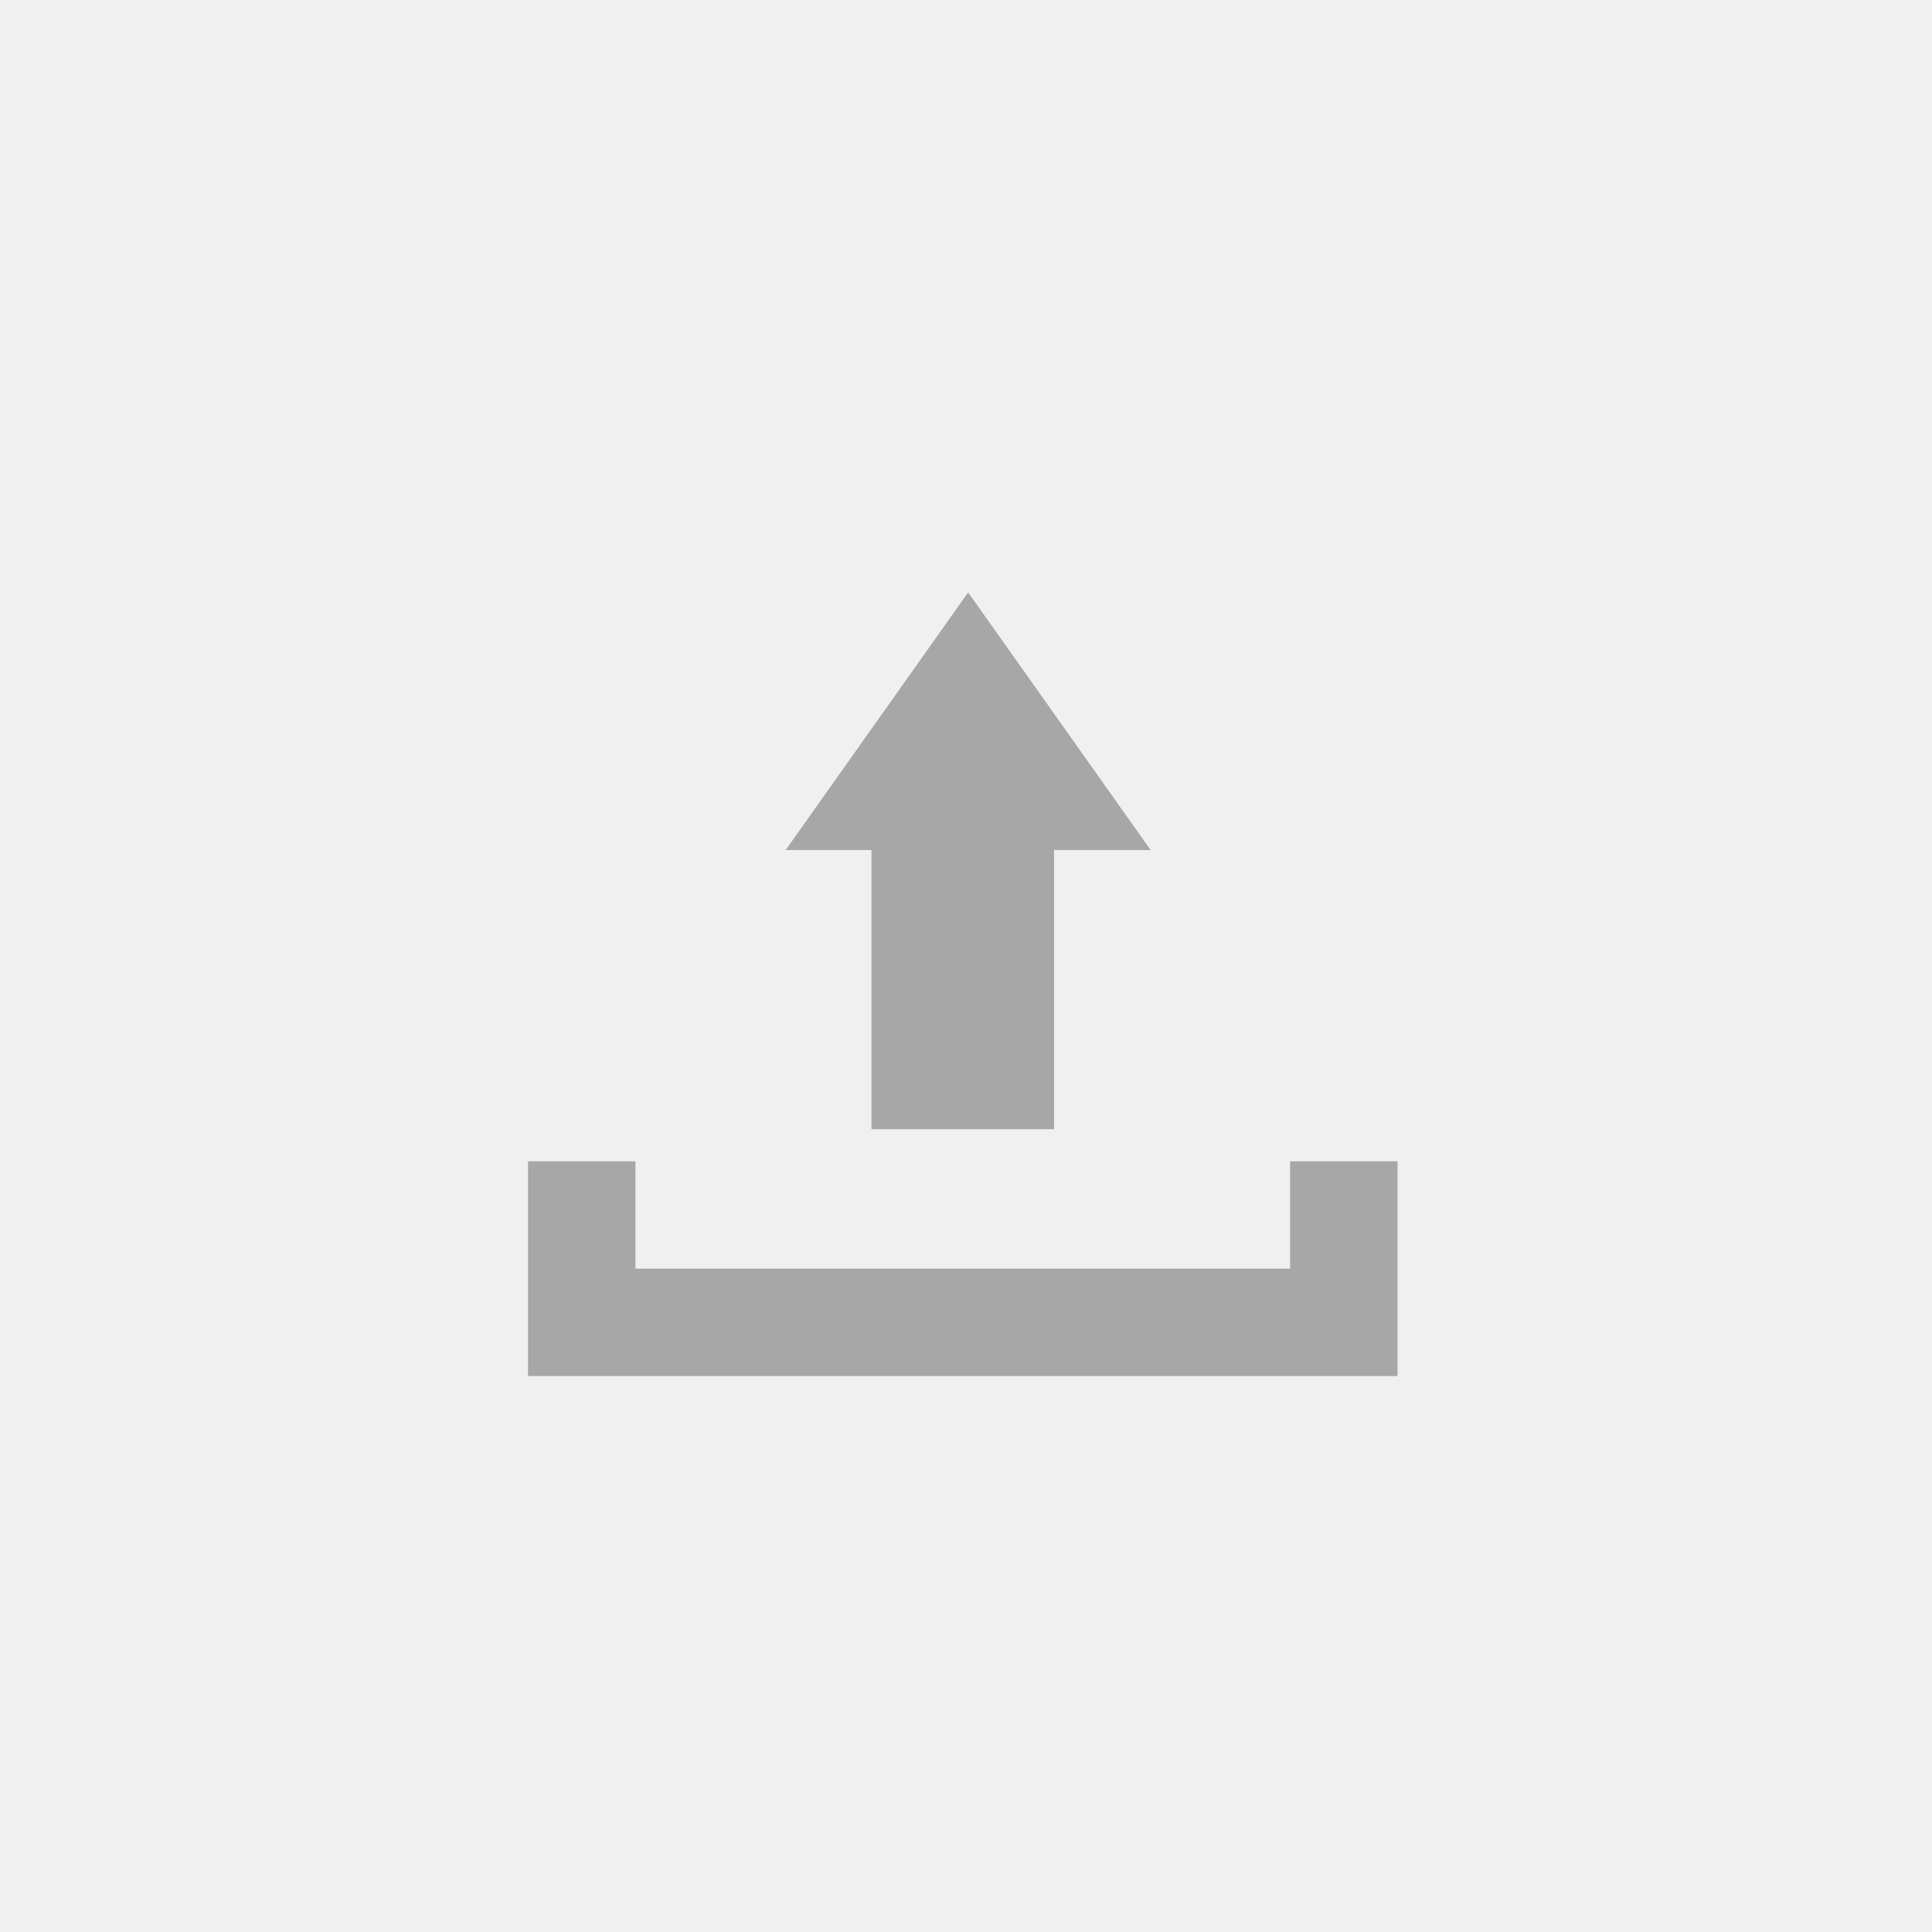
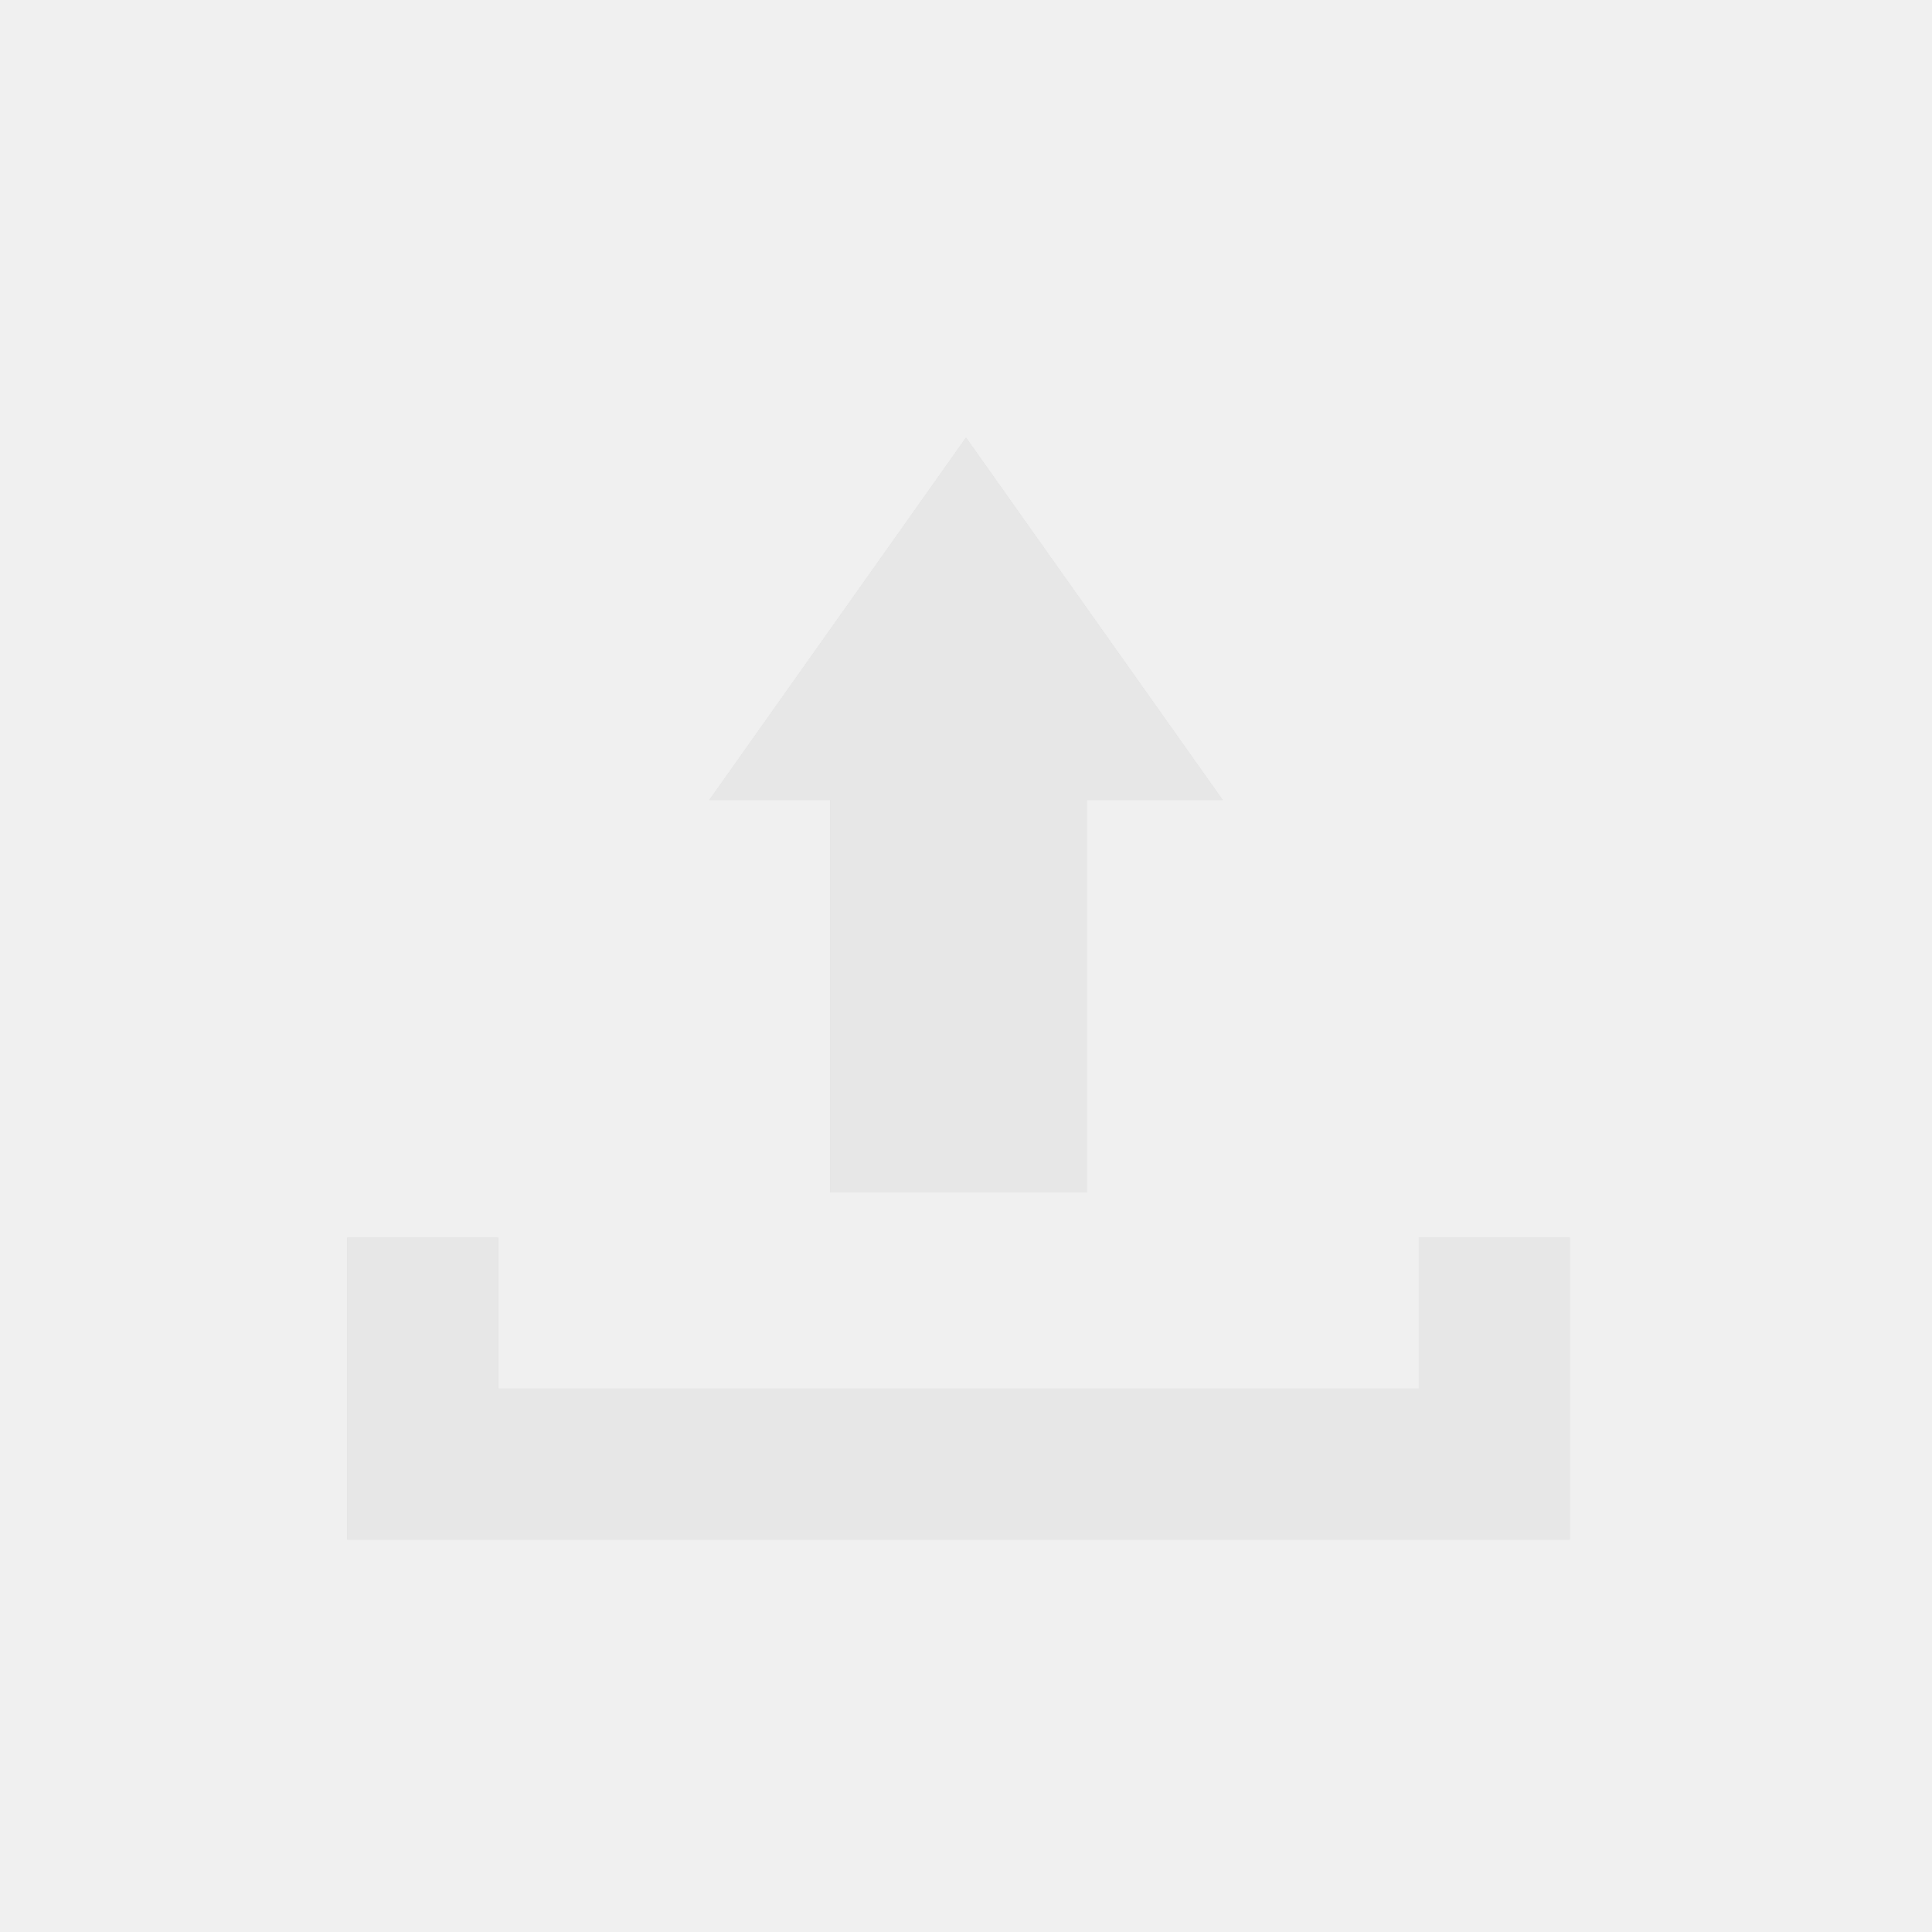
- <svg xmlns="http://www.w3.org/2000/svg" viewBox="0 0 90 90" enable-background="new 0 0 90 90">
-   <g transform="translate(.5 .5)">
-     <path d="M59.6 58.6v-5h5v10H24.1v-10h5v5h30.5zm-11-19.5v13h-8.5v-13h-4l8.5-12 8.5 12h-4.5z" fill-rule="evenodd" clip-rule="evenodd" fill="#d8d8d8" />
-     <defs>
-       <filter id="a" filterUnits="userSpaceOnUse" x="12.6" y="12.6" width="63.7" height="63.7">
-         <feColorMatrix values="1 0 0 0 0 0 1 0 0 0 0 0 1 0 0 0 0 0 1 0" />
-       </filter>
-     </defs>
-     <mask maskUnits="userSpaceOnUse" x="12.6" y="12.6" width="63.7" height="63.7" id="b">
-       <path d="M59.6 58.6v-5h5v10H24.1v-10h5v5h30.5zm-11-19.5v13h-8.5v-13h-4l8.5-12 8.5 12h-4.5z" fill-rule="evenodd" clip-rule="evenodd" fill="#fff" filter="url(#a)" />
+ <svg xmlns="http://www.w3.org/2000/svg" xmlns:xlink="http://www.w3.org/1999/xlink" height="128" viewBox="0 0 128 128" width="128">
+   <defs>
+     <path id="a" d="m71 63v-10h10v10 10h-81v-10-10h10v10zm-22-39v26h-17v-26h-8l17-24 17 24z" />
+     <mask id="b" fill="#fff">
+       <use fill="#fff" fill-rule="evenodd" xlink:href="#a" />
    </mask>
-     <g mask="url(#b)">
-       <path fill-rule="evenodd" clip-rule="evenodd" fill="#a7a7a7" d="M12.6 12.6h63.7v63.7H12.6z" />
+   </defs>
+   <g fill="none" fill-rule="evenodd" transform="translate(23 29)">
+     <use fill="#d8d8d8" xlink:href="#a" />
+     <g fill="#e7e7e7" mask="url(#b)">
+       <path d="m0 0h128v128h-128z" transform="translate(-23 -29)" />
    </g>
  </g>
</svg>
